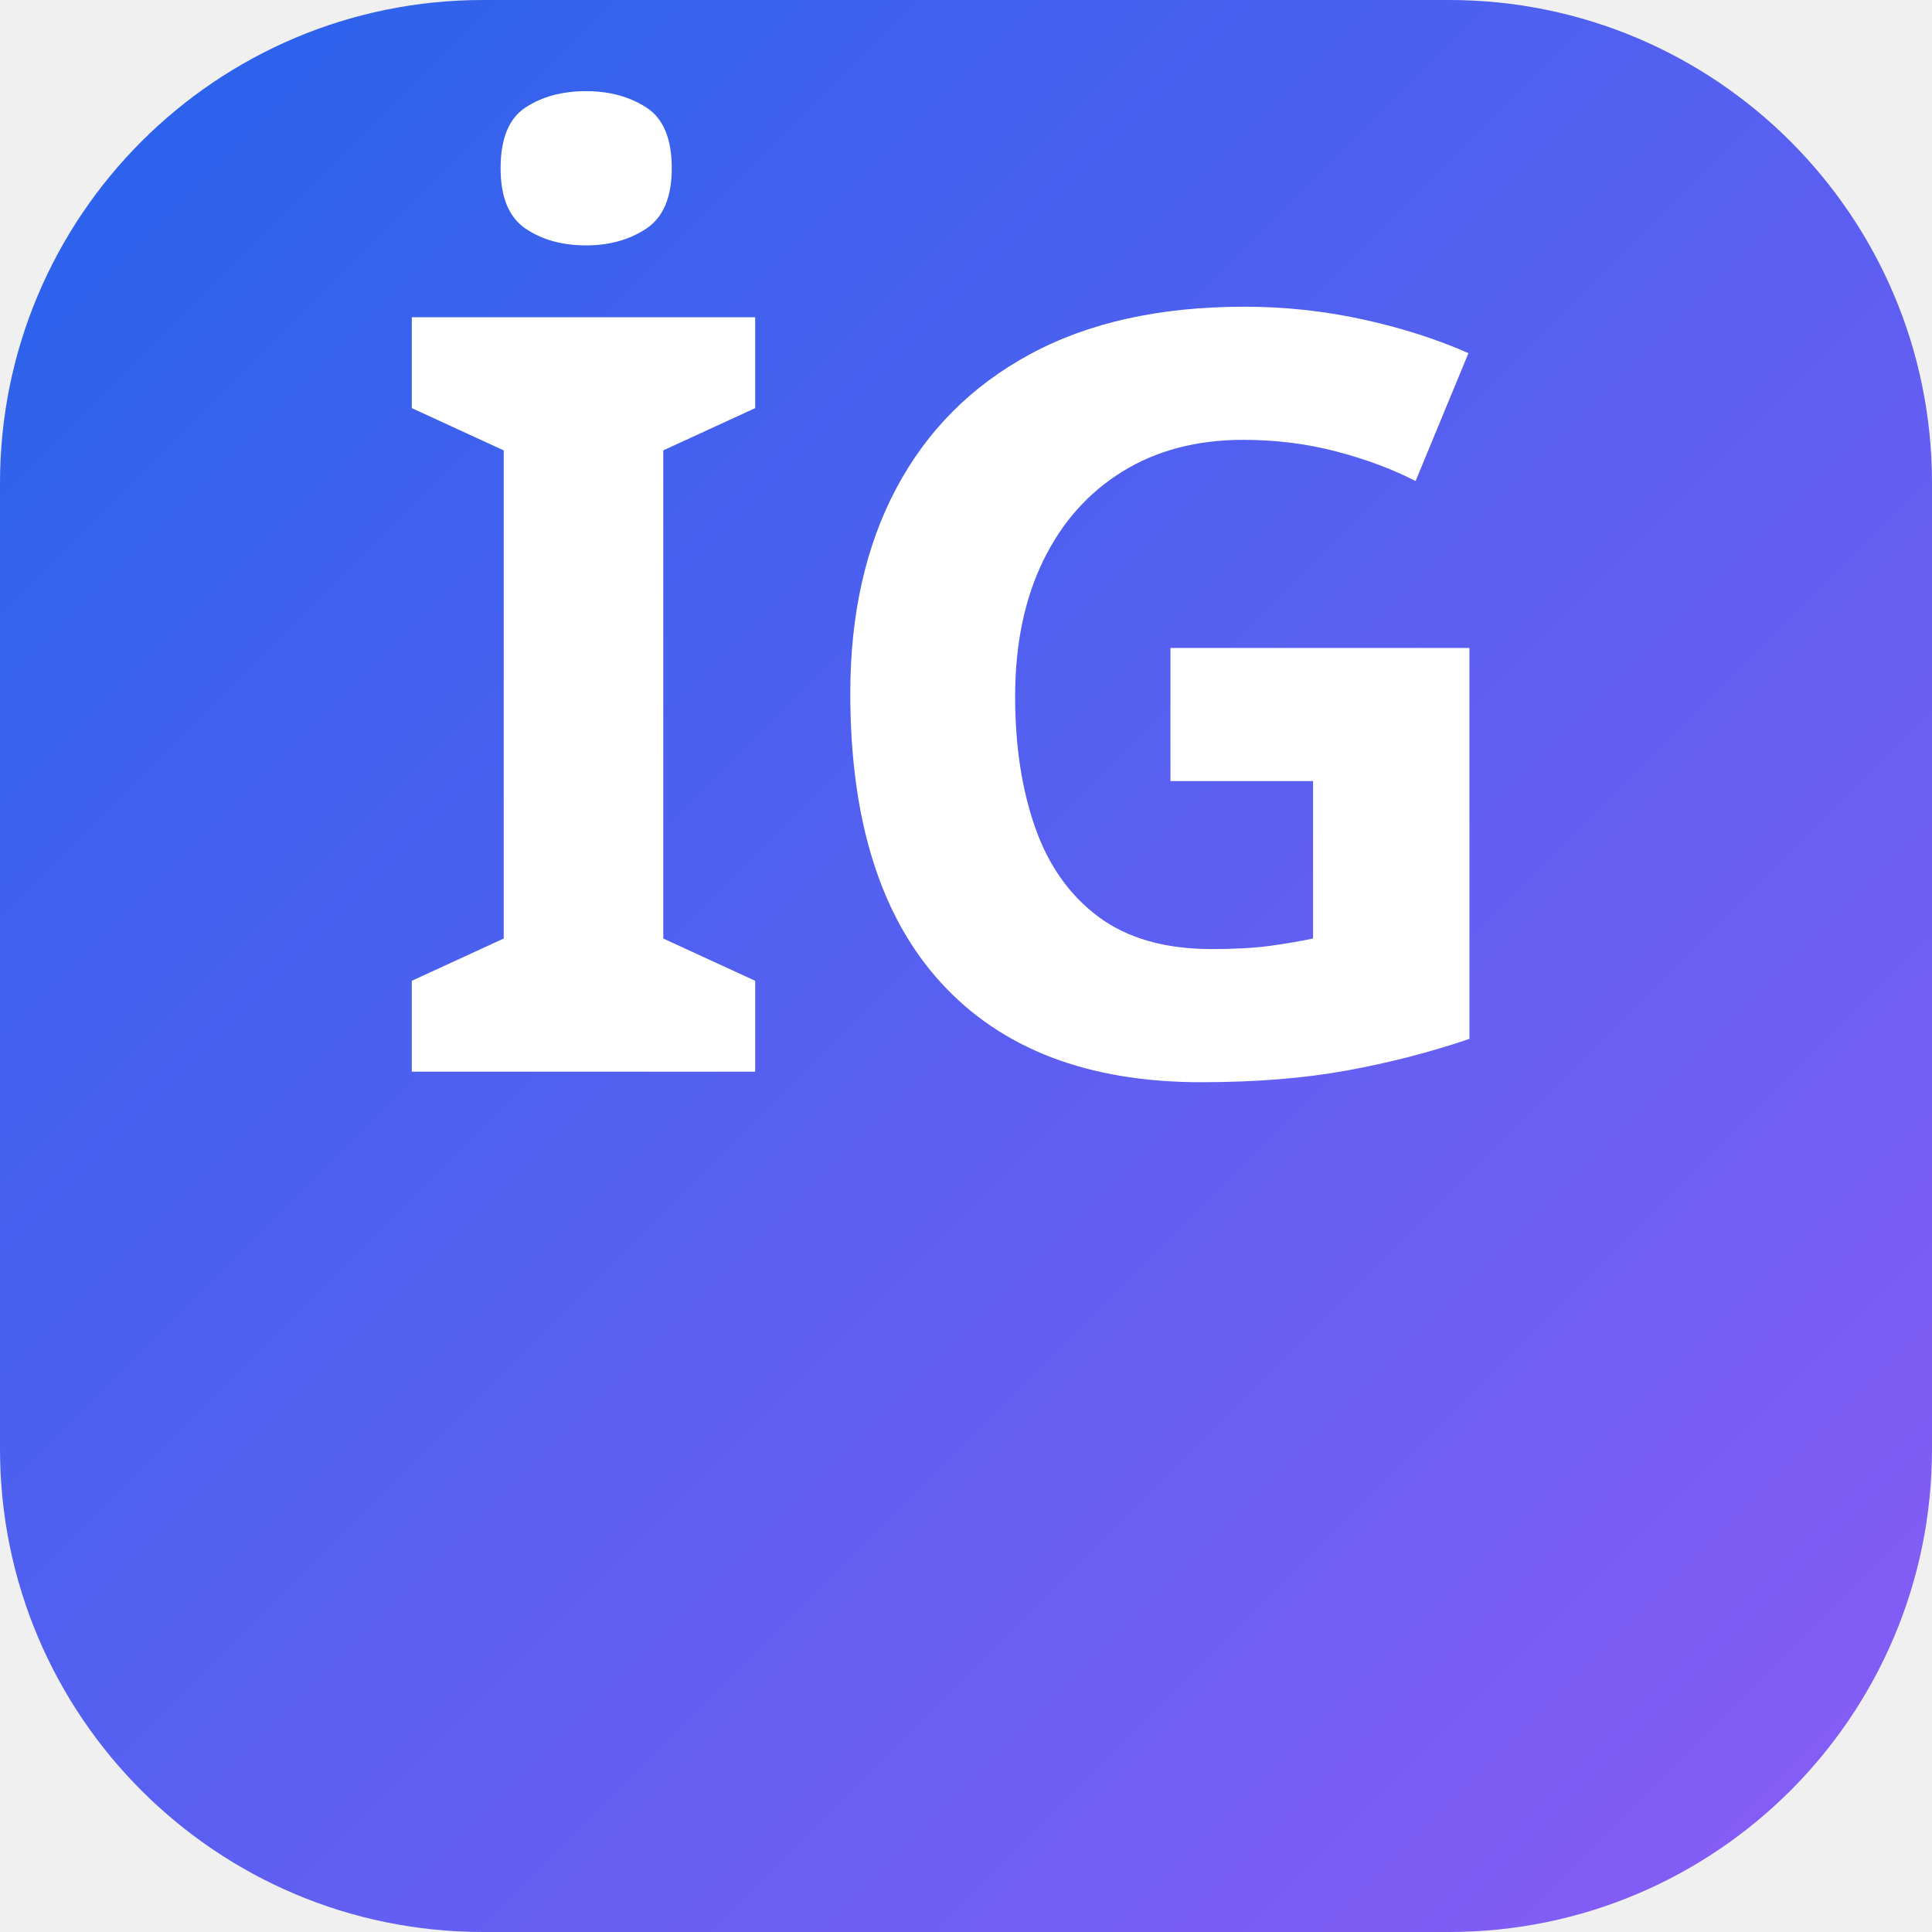
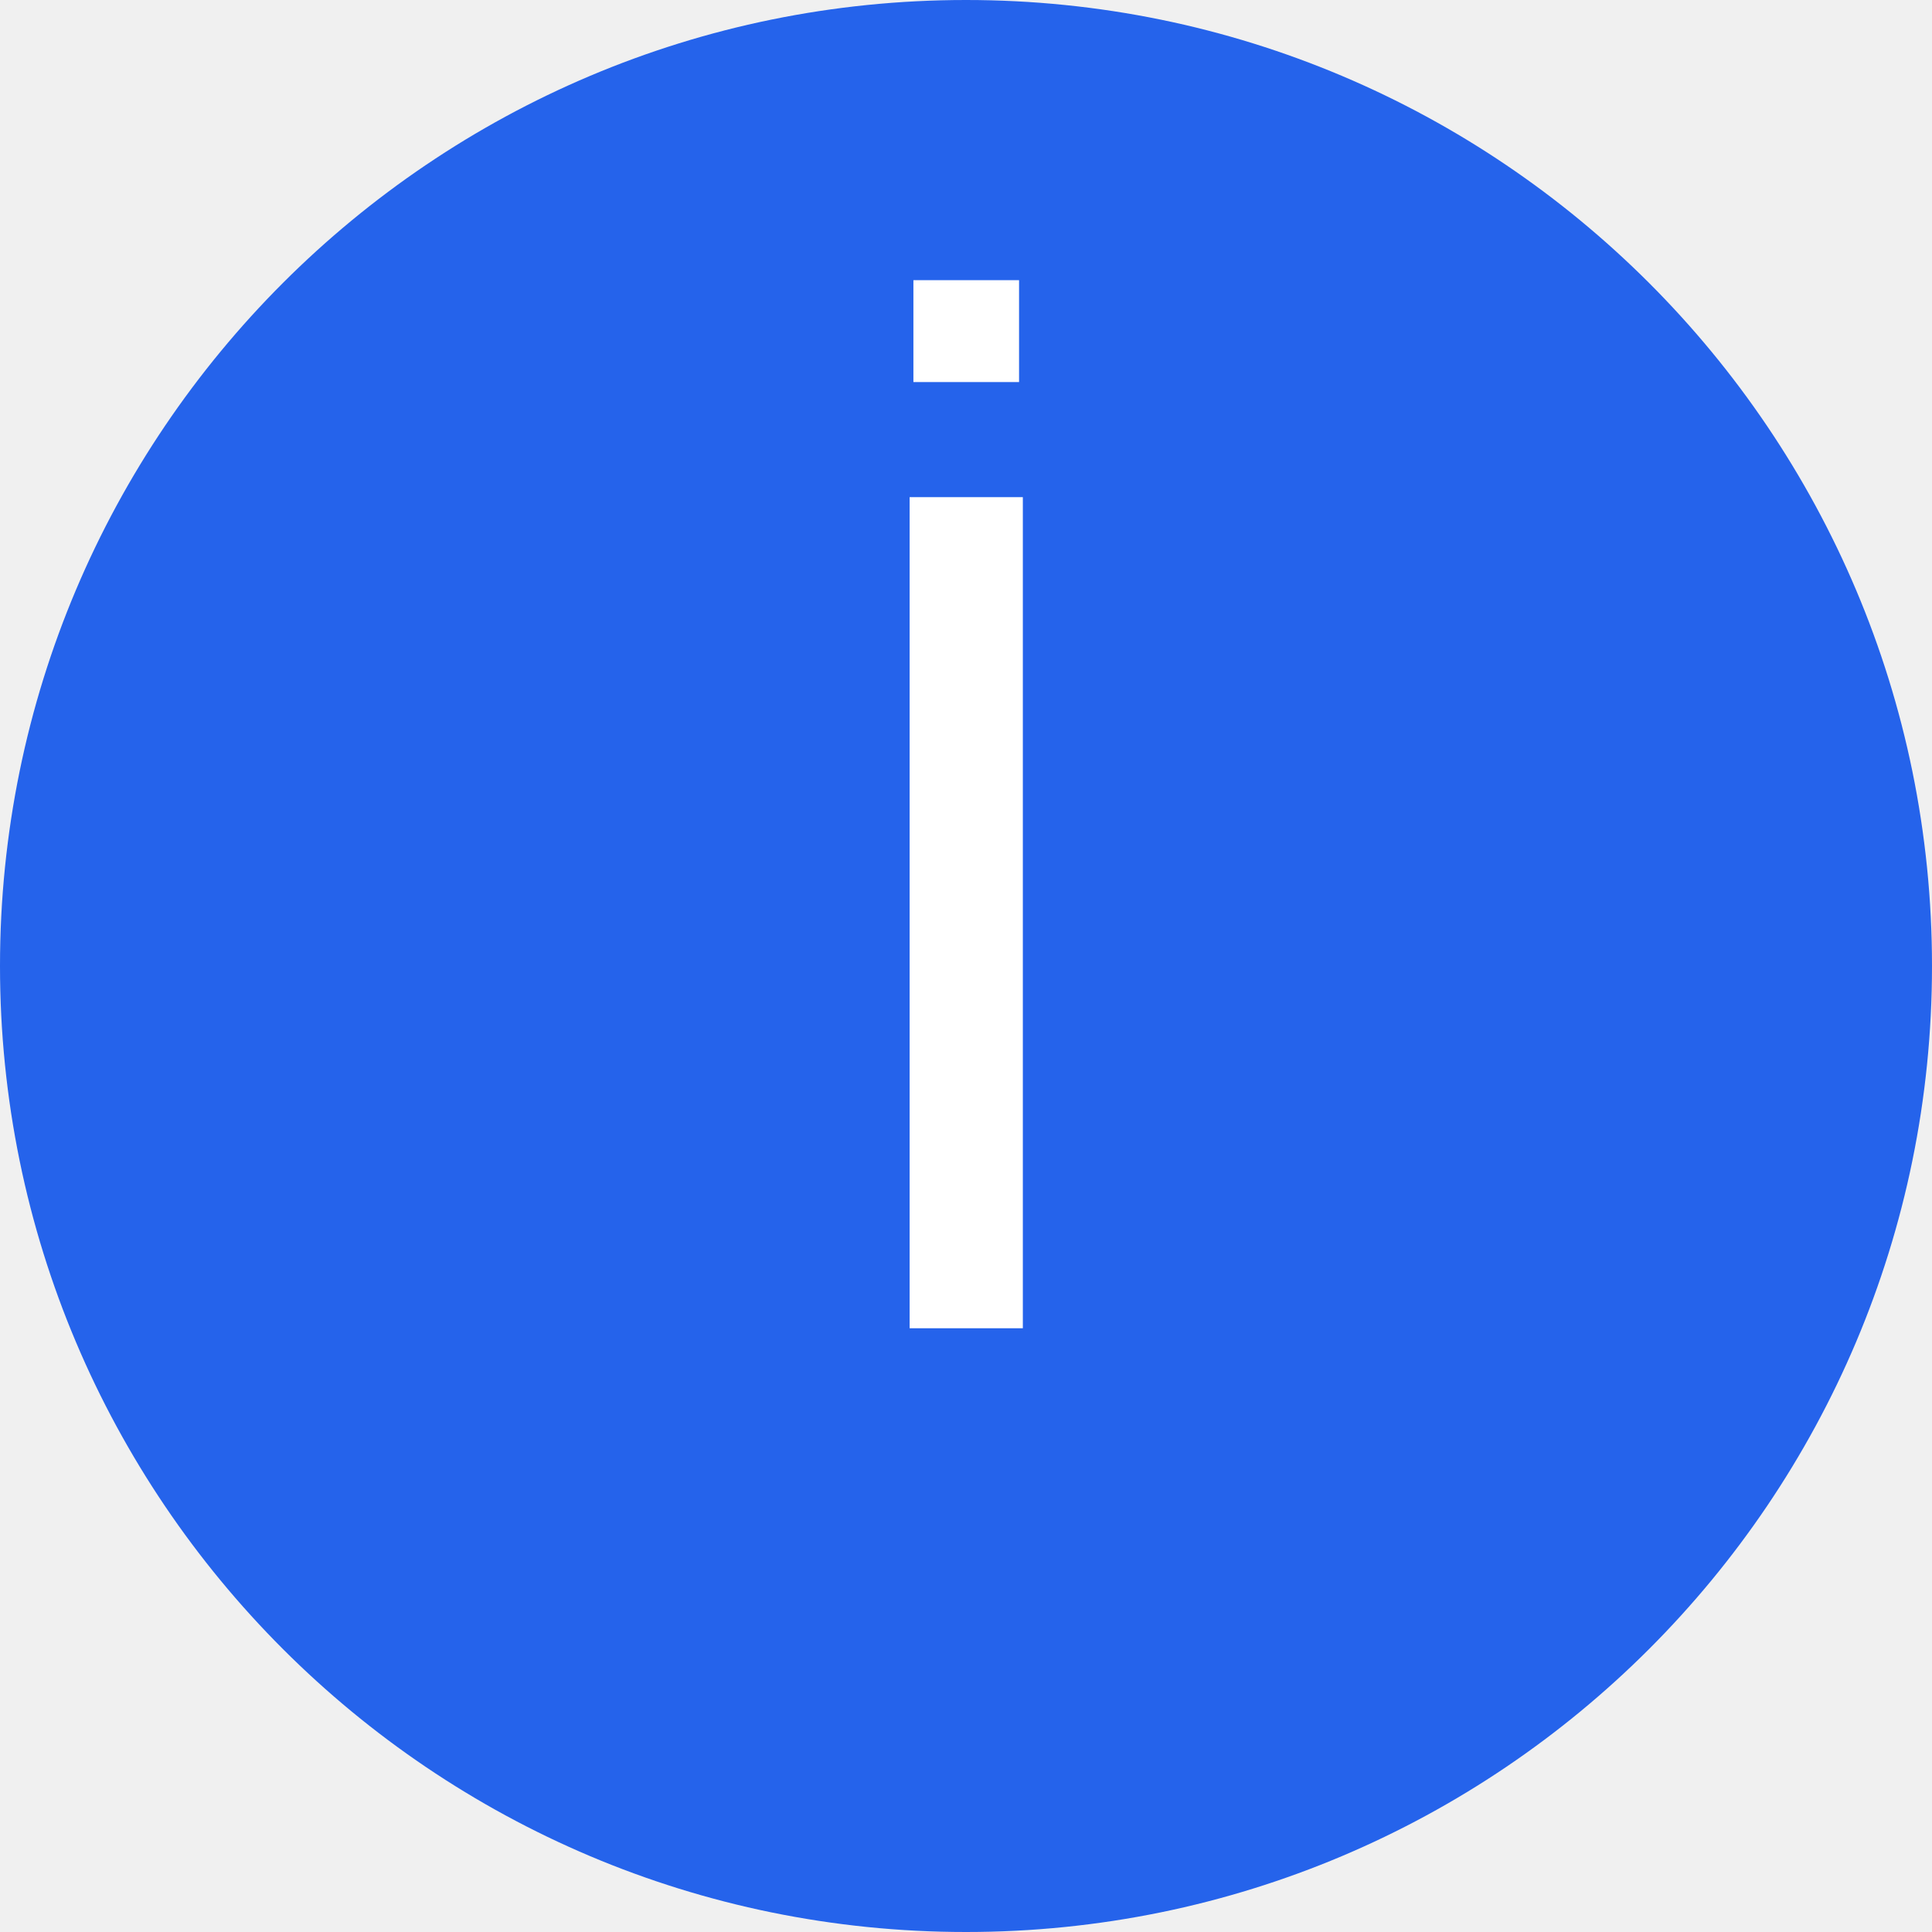
- <svg xmlns="http://www.w3.org/2000/svg" width="512" height="512" viewBox="0 0 512 512">
-   <defs>
-     <linearGradient id="grad" x1="0%" y1="0%" x2="100%" y2="100%">
-       <stop offset="0%" style="stop-color:#2563eb;stop-opacity:1" />
-       <stop offset="100%" style="stop-color:#8b5cf6;stop-opacity:1" />
-     </linearGradient>
-   </defs>
-   <rect width="512" height="512" rx="128" fill="url(#grad)" />
-   <text x="50%" y="50%" dy=".1em" text-anchor="middle" fill="white" style="font-family: sans-serif; font-size: 280px; font-weight: bold;">
-     İG
-   </text>
+ <svg xmlns="http://www.w3.org/2000/svg" width="32" height="32" viewBox="0 0 32 32" fill="none">
+   <rect width="32" height="32" rx="16" fill="#2563eb" />
+   <text x="50%" y="50%" text-anchor="middle" dy=".3em" fill="white" font-size="20" font-family="Arial">İ</text>
</svg>
